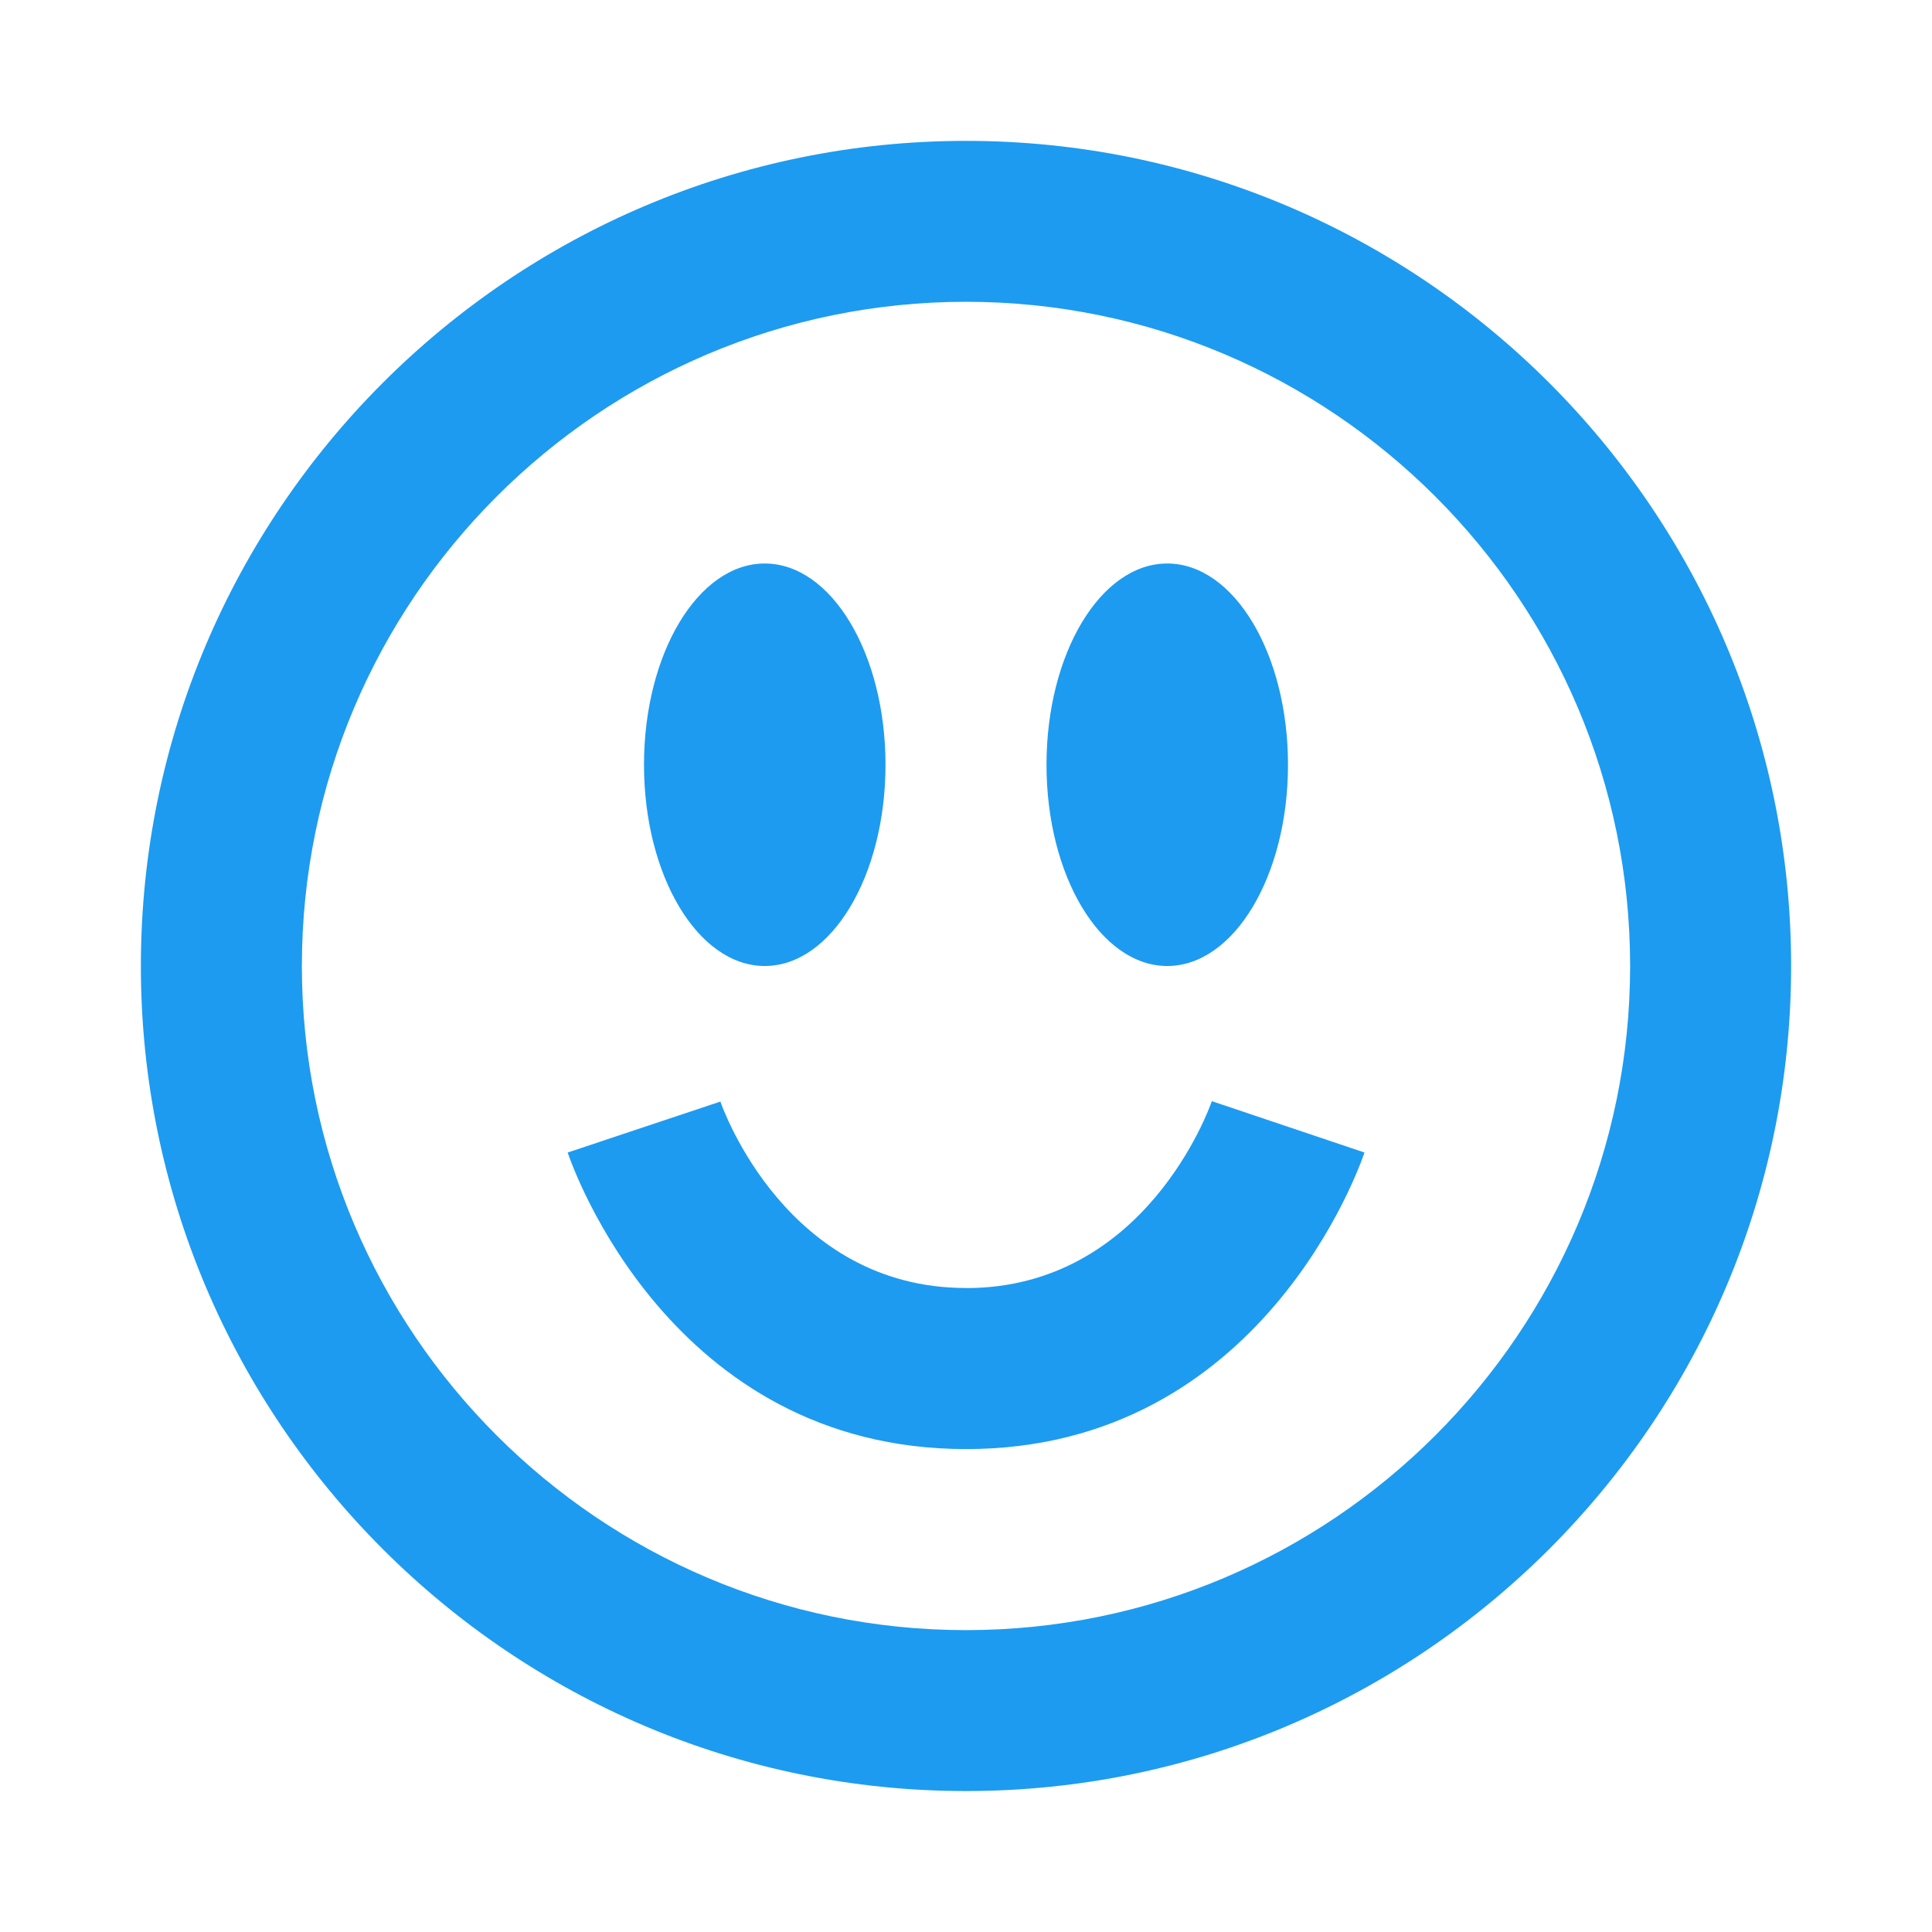
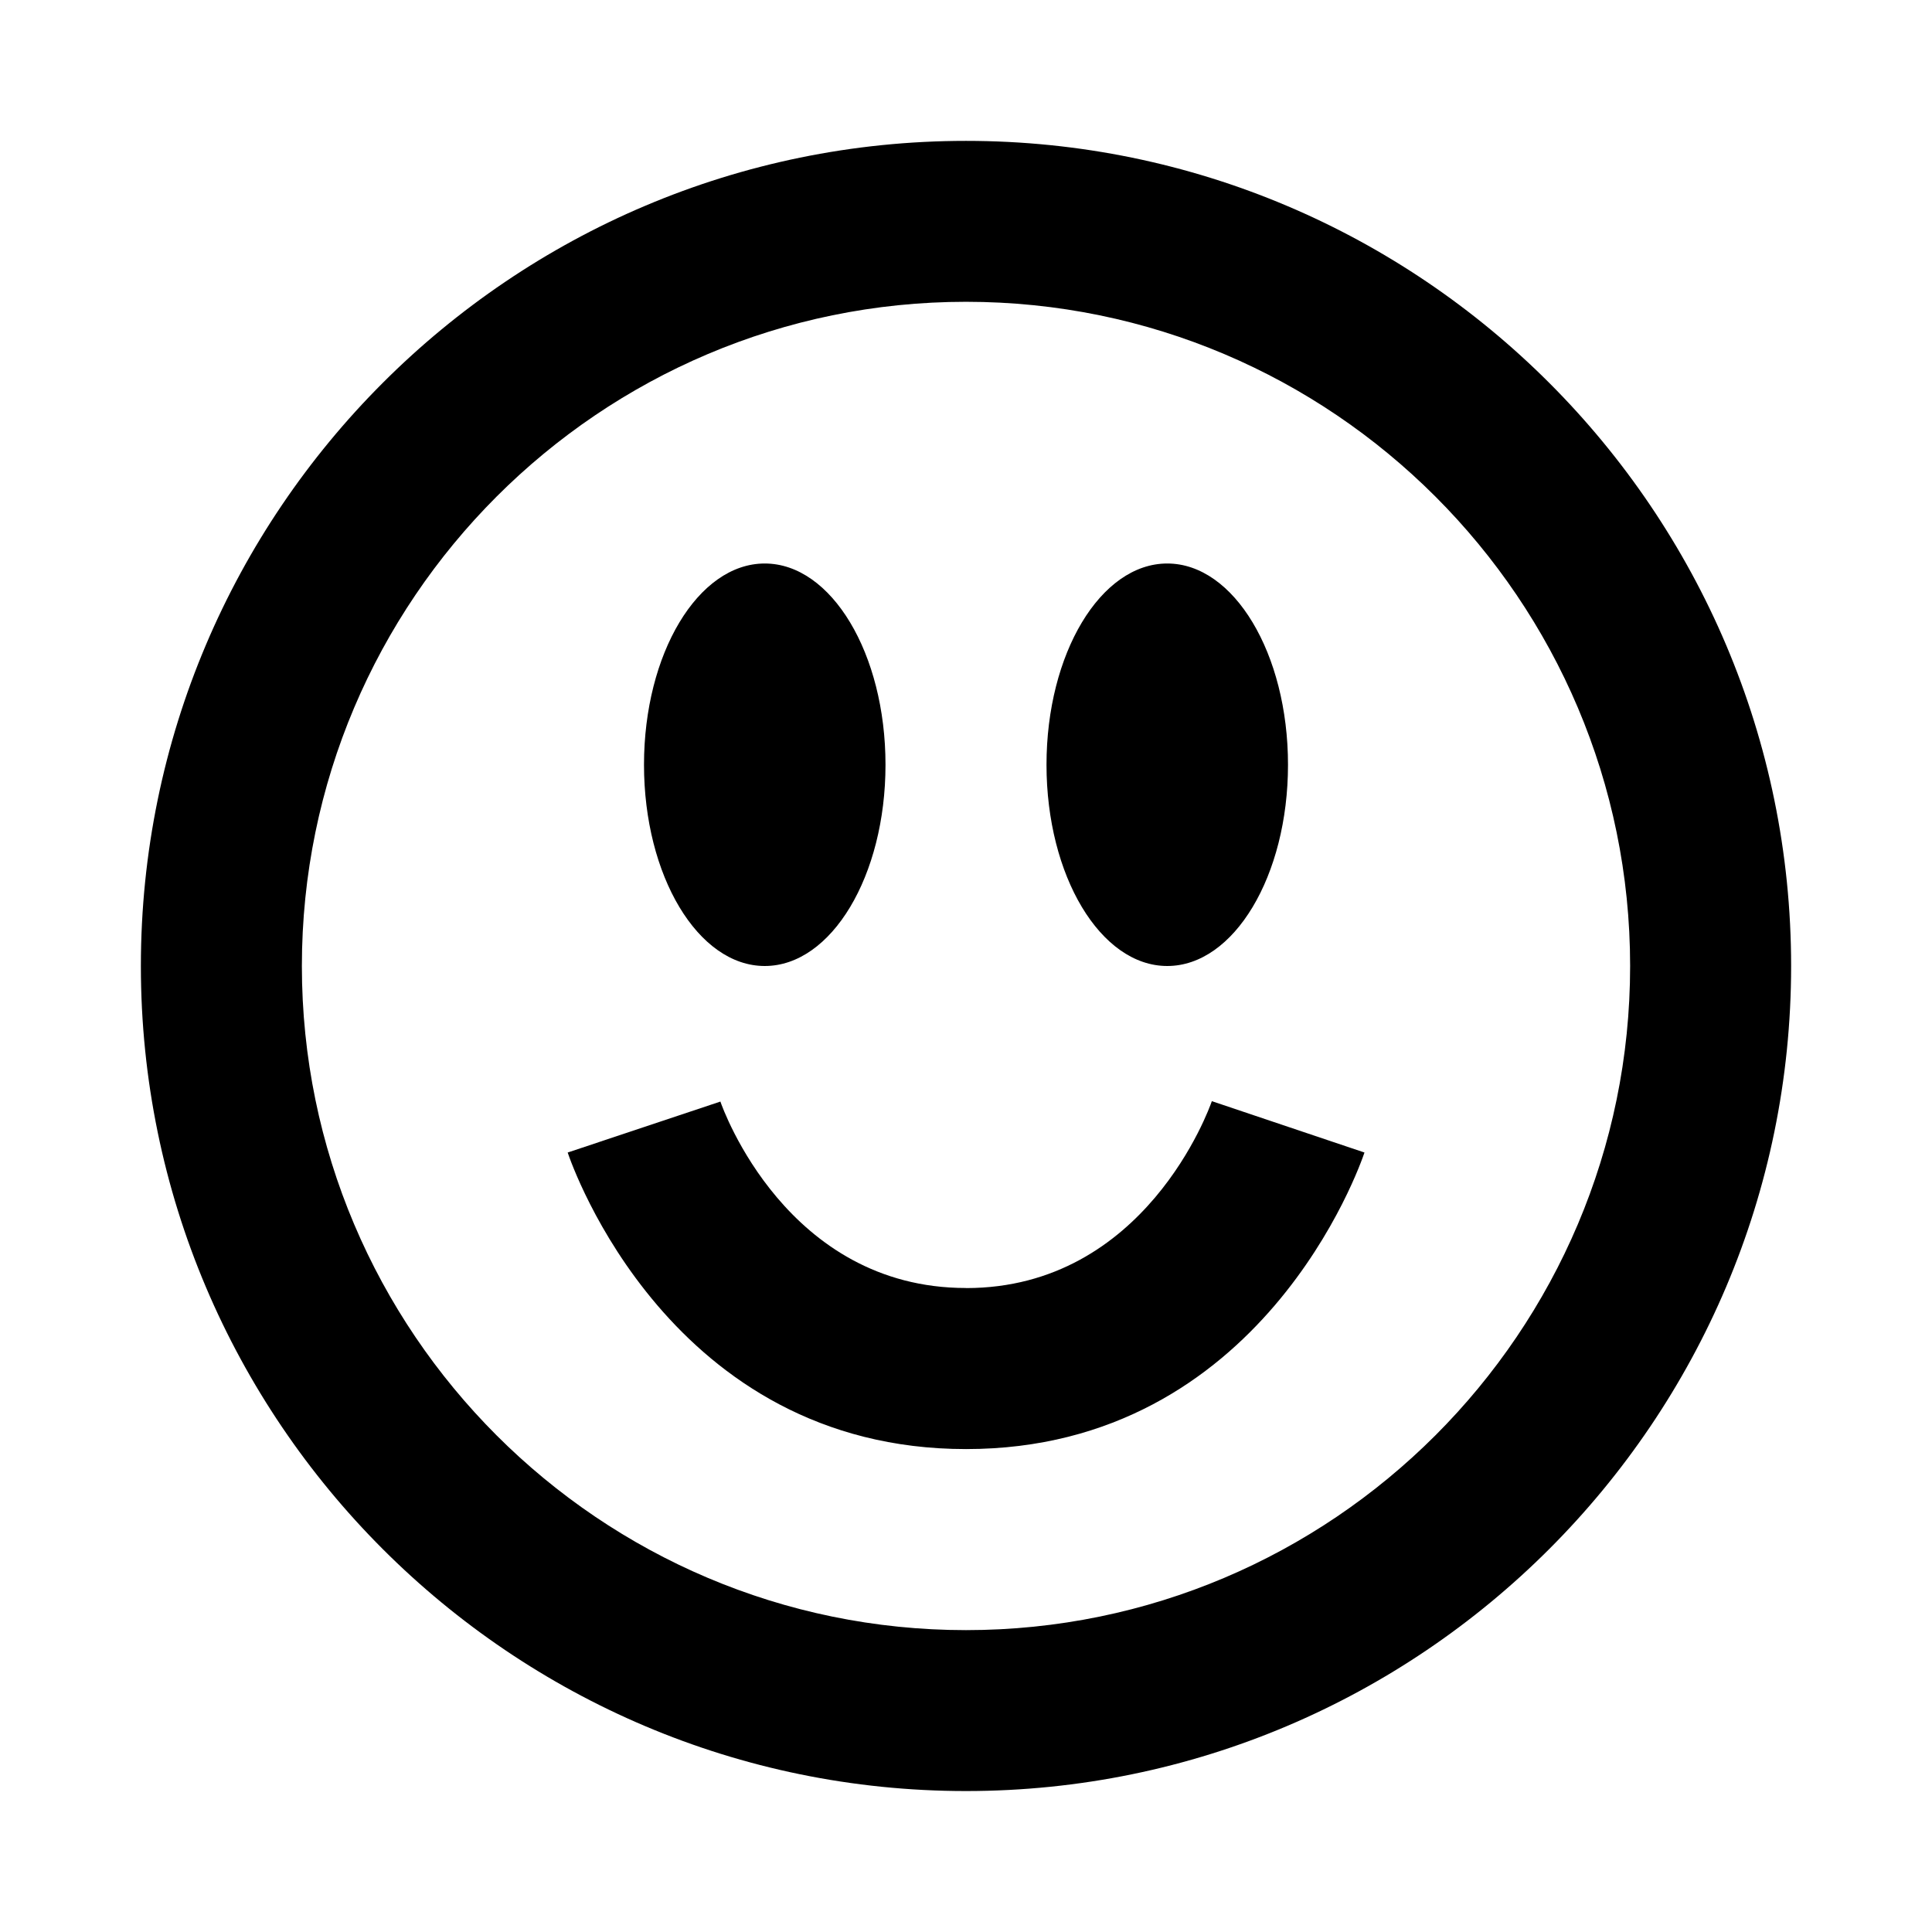
<svg xmlns="http://www.w3.org/2000/svg" width="20" height="20" viewBox="0 0 24 24">
-   <path fill="#1d9bf0" d="M8 9.5C8 8.119 8.672 7 9.5 7S11 8.119 11 9.5 10.328 12 9.5 12 8 10.881 8 9.5zm6.5 2.5c.828 0 1.5-1.119 1.5-2.5S15.328 7 14.5 7 13 8.119 13 9.5s.672 2.5 1.5 2.5zM12 16c-2.224 0-3.021-2.227-3.051-2.316l-1.897.633c.05.15 1.271 3.684 4.949 3.684s4.898-3.533 4.949-3.684l-1.896-.638c-.033.095-.83 2.322-3.053 2.322zm10.25-4.001c0 5.652-4.598 10.25-10.25 10.25S1.75 17.652 1.75 12 6.348 1.75 12 1.75 22.25 6.348 22.25 12zm-2 0c0-4.549-3.701-8.25-8.25-8.25S3.75 7.451 3.75 12s3.701 8.25 8.25 8.25 8.25-3.701 8.25-8.25z" />
+   <path fill="currentColor" d="M8 9.5C8 8.119 8.672 7 9.5 7S11 8.119 11 9.5 10.328 12 9.5 12 8 10.881 8 9.5zm6.5 2.5c.828 0 1.5-1.119 1.5-2.5S15.328 7 14.5 7 13 8.119 13 9.5s.672 2.5 1.5 2.5zM12 16c-2.224 0-3.021-2.227-3.051-2.316l-1.897.633c.05.15 1.271 3.684 4.949 3.684s4.898-3.533 4.949-3.684l-1.896-.638c-.033.095-.83 2.322-3.053 2.322zm10.25-4.001c0 5.652-4.598 10.25-10.25 10.25S1.75 17.652 1.75 12 6.348 1.75 12 1.75 22.25 6.348 22.25 12zm-2 0c0-4.549-3.701-8.25-8.25-8.25S3.75 7.451 3.75 12s3.701 8.25 8.25 8.25 8.25-3.701 8.25-8.25z" />
</svg>
